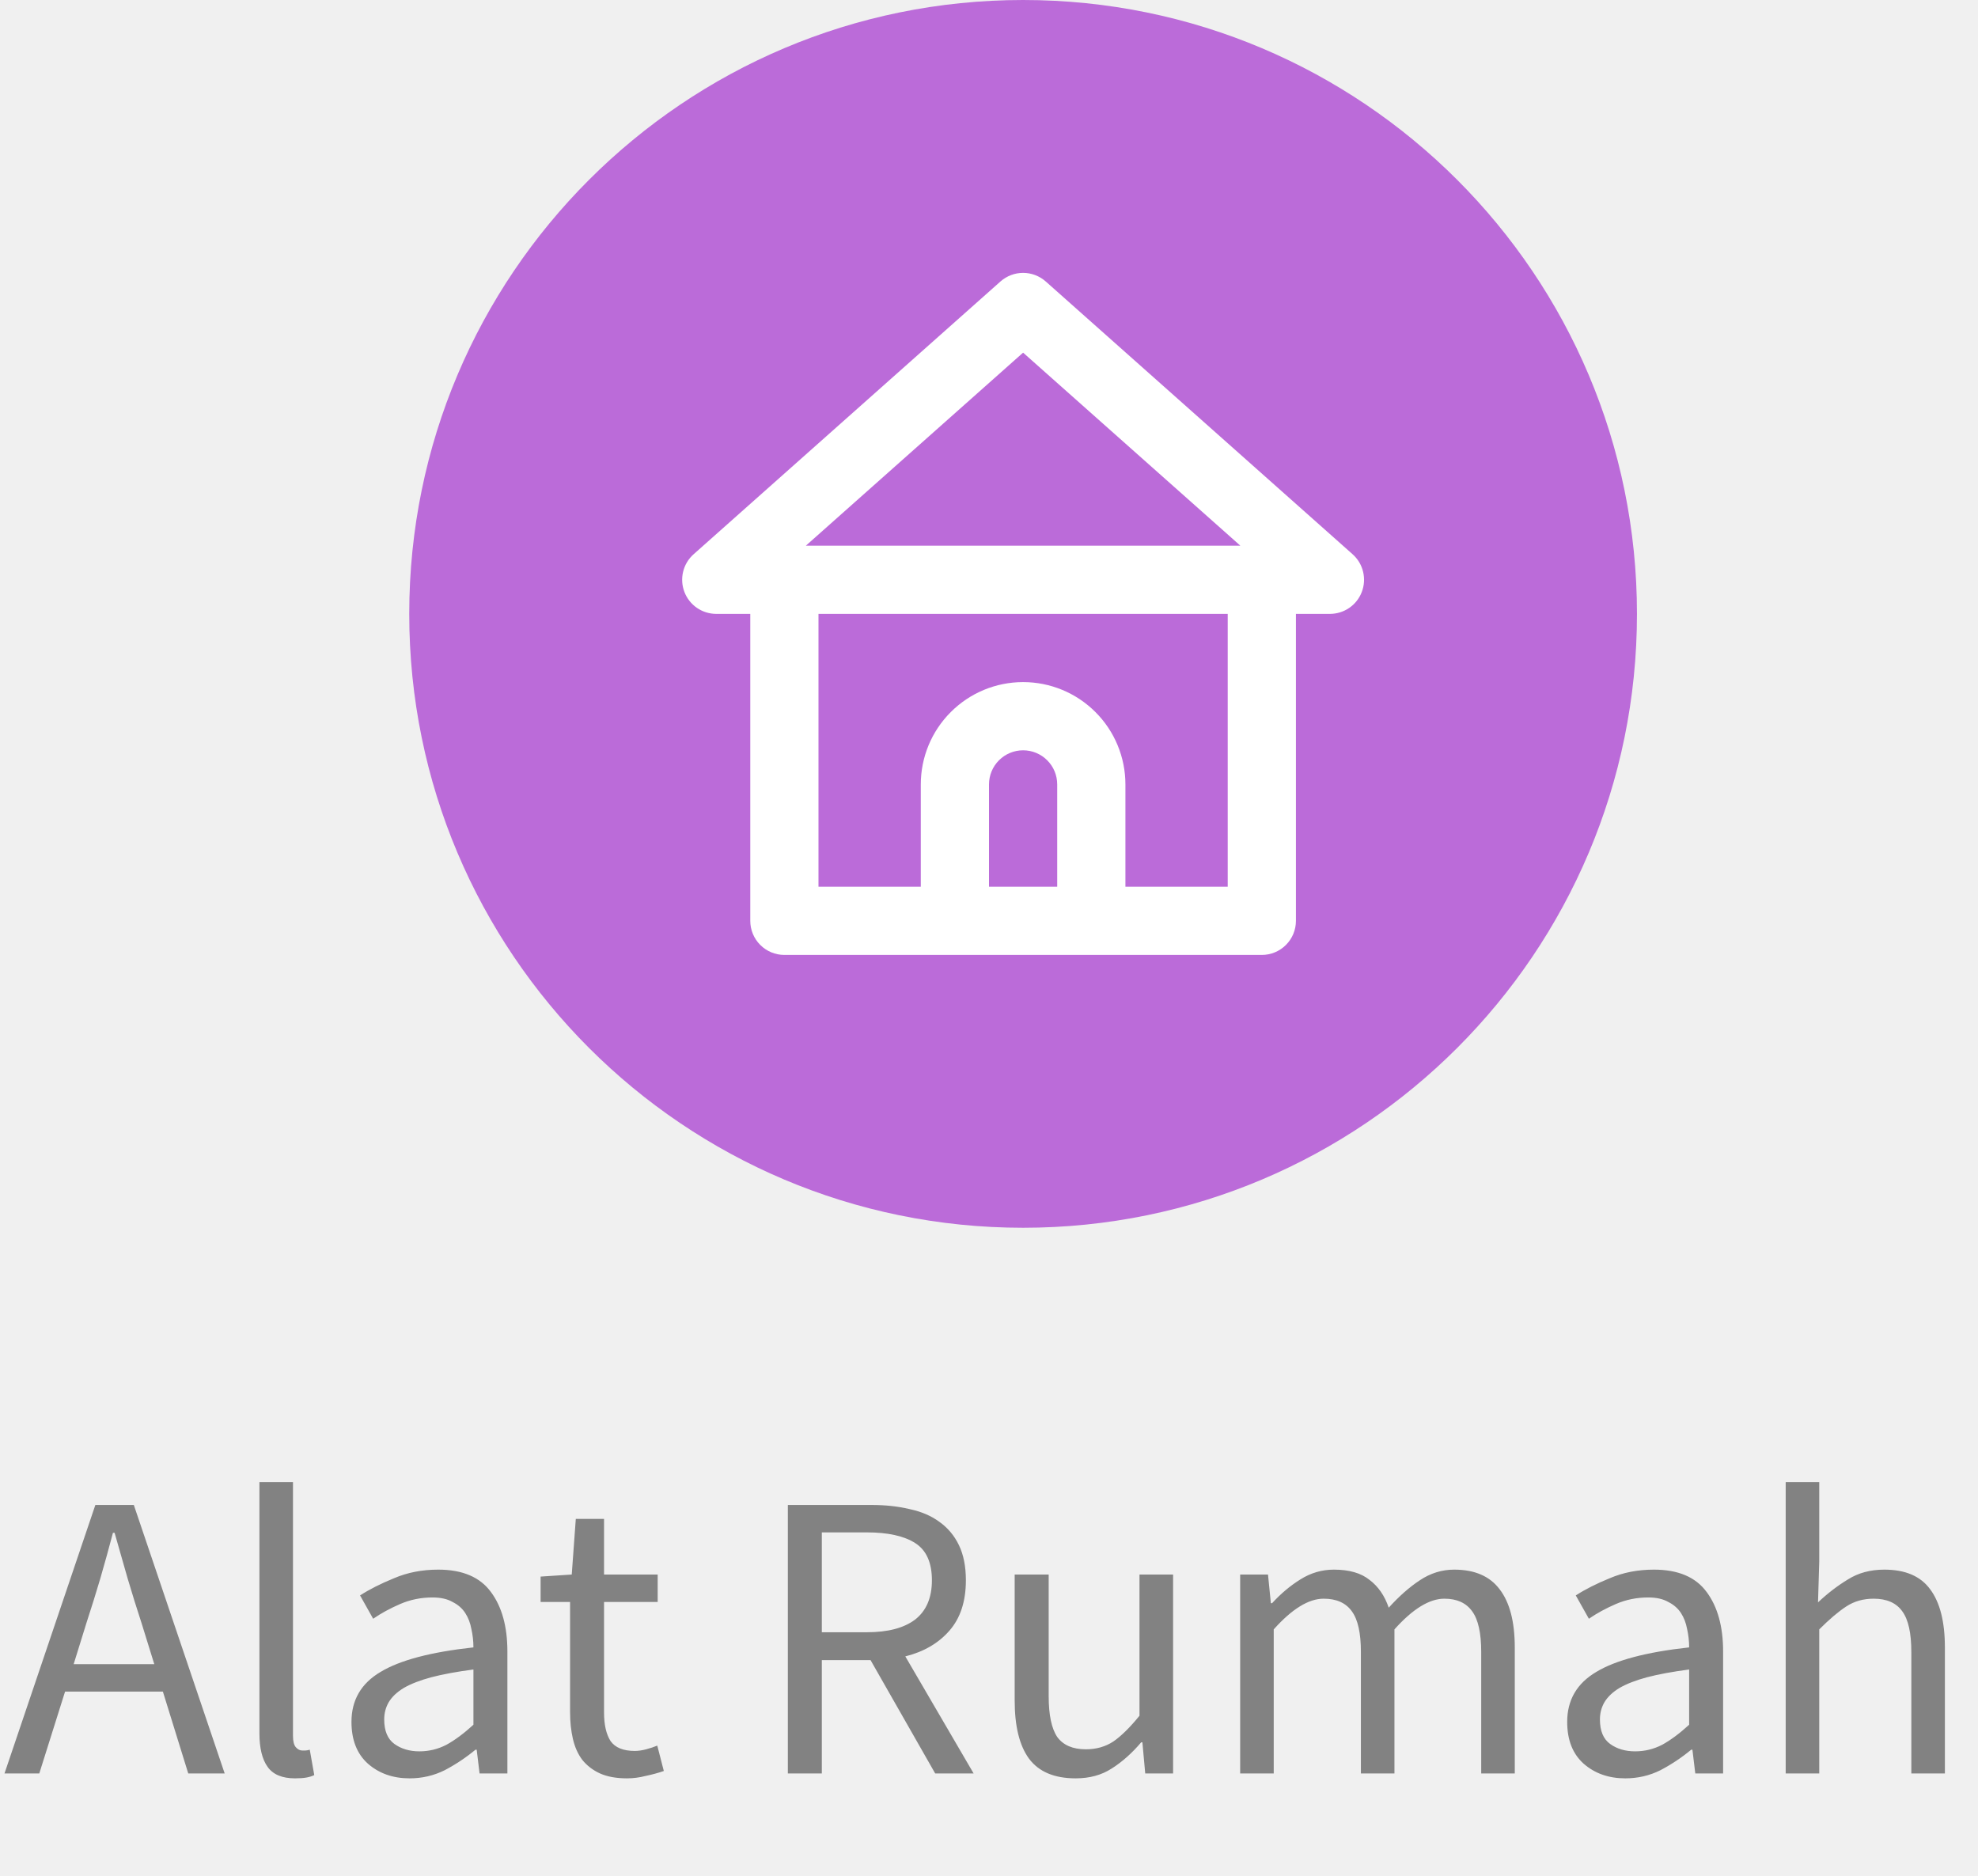
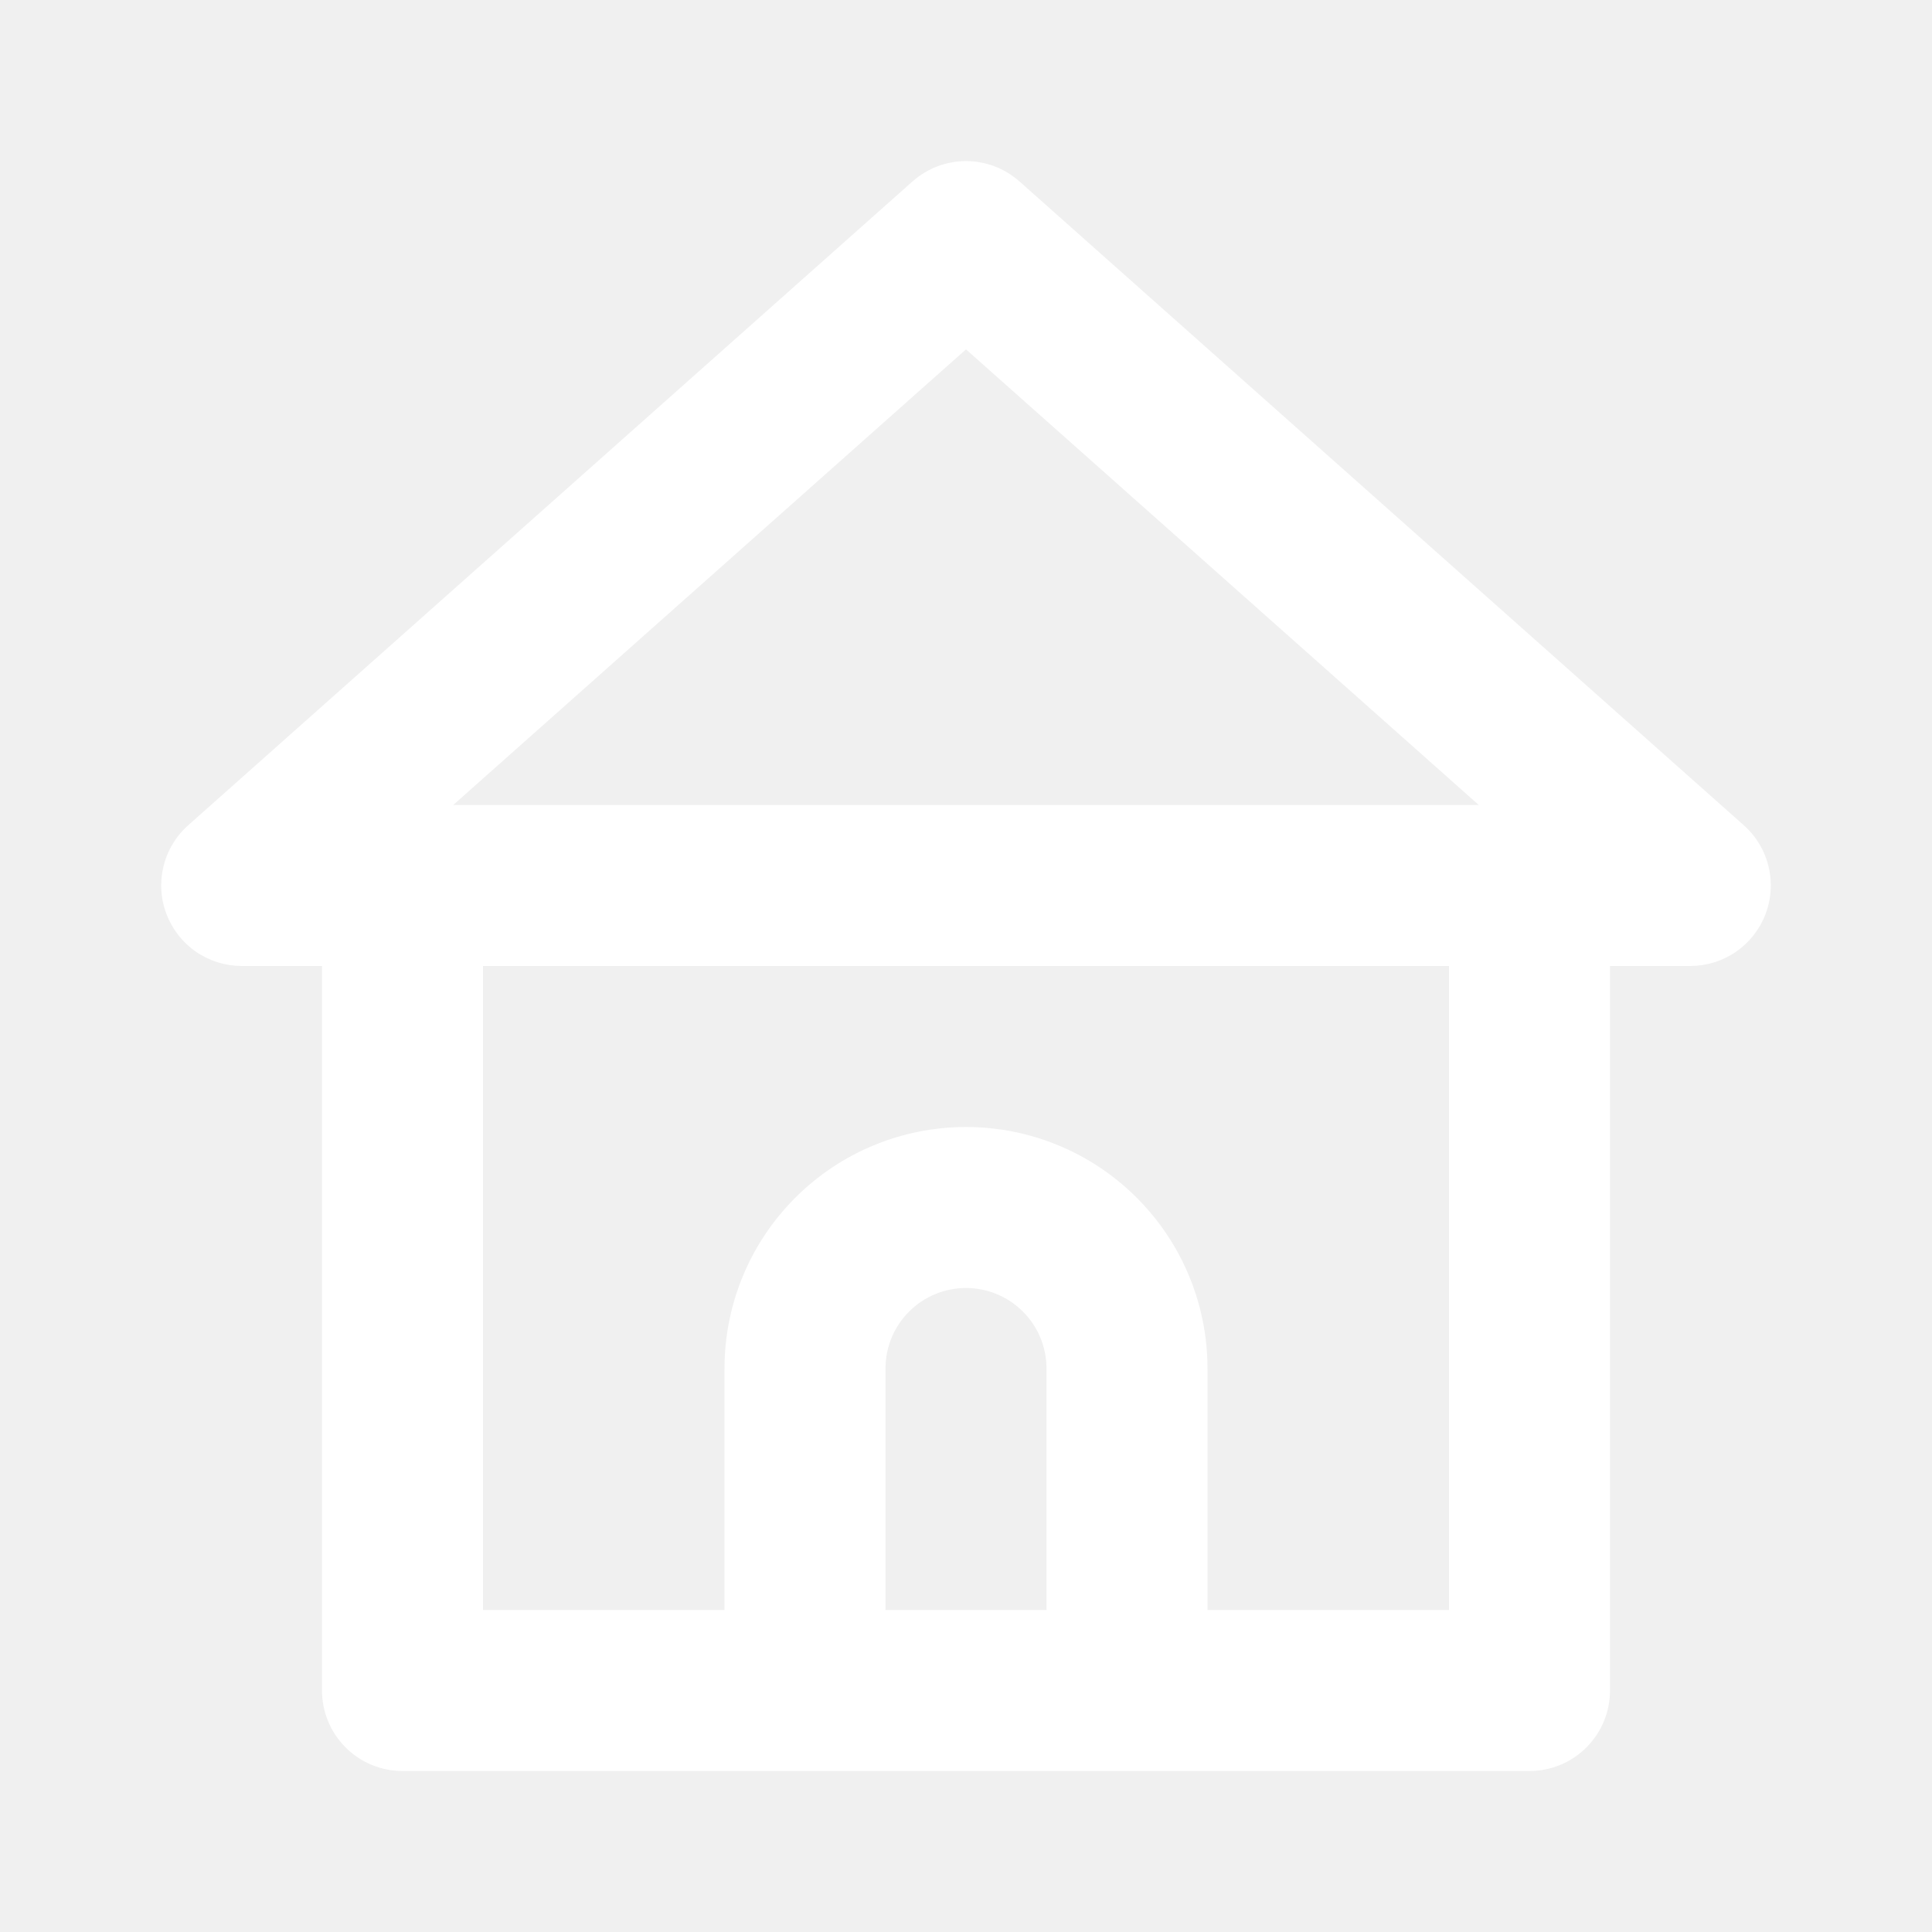
- <svg xmlns="http://www.w3.org/2000/svg" width="58" height="55" viewBox="0 0 58 55" fill="none">
-   <circle cx="30" cy="18" r="18" fill="#BB6BD9" />
-   <path d="M39.66 16.25L30.66 8.25C30.477 8.09 30.243 8.001 30 8.001C29.757 8.001 29.523 8.09 29.34 8.25L20.34 16.25C20.187 16.385 20.079 16.564 20.031 16.763C19.983 16.961 19.996 17.17 20.07 17.36C20.142 17.548 20.27 17.71 20.436 17.824C20.602 17.938 20.799 17.999 21 18H22V27C22 27.265 22.105 27.52 22.293 27.707C22.48 27.895 22.735 28 23 28H37C37.265 28 37.52 27.895 37.707 27.707C37.895 27.52 38 27.265 38 27V18H39C39.201 17.999 39.398 17.938 39.564 17.824C39.73 17.71 39.858 17.548 39.93 17.36C40.004 17.17 40.017 16.961 39.969 16.763C39.921 16.564 39.813 16.385 39.66 16.25ZM31 26H29V23C29 22.735 29.105 22.48 29.293 22.293C29.48 22.105 29.735 22 30 22C30.265 22 30.52 22.105 30.707 22.293C30.895 22.48 31 22.735 31 23V26ZM36 26H33V23C33 22.204 32.684 21.441 32.121 20.879C31.559 20.316 30.796 20 30 20C29.204 20 28.441 20.316 27.879 20.879C27.316 21.441 27 22.204 27 23V26H24V18H36V26ZM23.63 16L30 10.34L36.37 16H23.63Z" fill="white" />
-   <path d="M2.532 47.596L2.16 48.796H4.524L4.152 47.596C4.008 47.156 3.872 46.72 3.744 46.288C3.616 45.848 3.488 45.4 3.36 44.944H3.312C3.192 45.4 3.068 45.848 2.94 46.288C2.812 46.72 2.676 47.156 2.532 47.596ZM0.132 52L2.796 44.128H3.924L6.588 52H5.52L4.776 49.6H1.908L1.152 52H0.132ZM8.651 52.144C8.275 52.144 8.007 52.032 7.847 51.808C7.687 51.584 7.607 51.256 7.607 50.824V43.456H8.591V50.896C8.591 51.056 8.619 51.168 8.675 51.232C8.731 51.296 8.795 51.328 8.867 51.328C8.899 51.328 8.927 51.328 8.951 51.328C8.983 51.328 9.027 51.32 9.083 51.304L9.215 52.048C9.151 52.08 9.075 52.104 8.987 52.12C8.899 52.136 8.787 52.144 8.651 52.144ZM12.01 52.144C11.522 52.144 11.114 52 10.786 51.712C10.466 51.424 10.306 51.016 10.306 50.488C10.306 49.848 10.59 49.36 11.158 49.024C11.726 48.68 12.634 48.44 13.882 48.304C13.882 48.12 13.862 47.94 13.822 47.764C13.79 47.588 13.73 47.432 13.642 47.296C13.554 47.16 13.43 47.052 13.27 46.972C13.118 46.884 12.922 46.84 12.682 46.84C12.346 46.84 12.03 46.904 11.734 47.032C11.438 47.16 11.174 47.304 10.942 47.464L10.558 46.78C10.83 46.604 11.162 46.436 11.554 46.276C11.946 46.108 12.378 46.024 12.85 46.024C13.562 46.024 14.078 46.244 14.398 46.684C14.718 47.116 14.878 47.696 14.878 48.424V52H14.062L13.978 51.304H13.942C13.662 51.536 13.362 51.736 13.042 51.904C12.722 52.064 12.378 52.144 12.01 52.144ZM12.298 51.352C12.578 51.352 12.842 51.288 13.09 51.16C13.338 51.024 13.602 50.828 13.882 50.572V48.952C13.394 49.016 12.982 49.092 12.646 49.18C12.318 49.268 12.05 49.372 11.842 49.492C11.642 49.612 11.494 49.752 11.398 49.912C11.31 50.064 11.266 50.232 11.266 50.416C11.266 50.752 11.366 50.992 11.566 51.136C11.766 51.28 12.01 51.352 12.298 51.352ZM18.384 52.144C18.073 52.144 17.808 52.096 17.593 52C17.384 51.904 17.212 51.772 17.076 51.604C16.948 51.436 16.857 51.232 16.8 50.992C16.744 50.752 16.716 50.488 16.716 50.2V46.972H15.852V46.228L16.765 46.168L16.884 44.536H17.712V46.168H19.285V46.972H17.712V50.212C17.712 50.572 17.776 50.852 17.904 51.052C18.041 51.244 18.276 51.34 18.613 51.34C18.716 51.34 18.828 51.324 18.948 51.292C19.069 51.26 19.177 51.224 19.273 51.184L19.465 51.928C19.305 51.984 19.128 52.032 18.936 52.072C18.753 52.12 18.569 52.144 18.384 52.144ZM23.102 52V44.128H25.561C25.962 44.128 26.329 44.168 26.666 44.248C27.009 44.32 27.302 44.444 27.541 44.62C27.79 44.796 27.982 45.024 28.117 45.304C28.253 45.584 28.322 45.928 28.322 46.336C28.322 46.952 28.162 47.444 27.841 47.812C27.521 48.18 27.09 48.432 26.546 48.568L28.549 52H27.422L25.526 48.676H24.098V52H23.102ZM24.098 47.86H25.418C26.034 47.86 26.506 47.736 26.834 47.488C27.162 47.232 27.326 46.848 27.326 46.336C27.326 45.816 27.162 45.452 26.834 45.244C26.506 45.036 26.034 44.932 25.418 44.932H24.098V47.86ZM31.541 52.144C30.918 52.144 30.462 51.952 30.174 51.568C29.893 51.184 29.753 50.616 29.753 49.864V46.168H30.75V49.732C30.75 50.284 30.834 50.684 31.002 50.932C31.177 51.172 31.457 51.292 31.841 51.292C32.145 51.292 32.413 51.216 32.645 51.064C32.877 50.904 33.133 50.652 33.413 50.308V46.168H34.398V52H33.581L33.498 51.088H33.462C33.19 51.408 32.901 51.664 32.597 51.856C32.301 52.048 31.95 52.144 31.541 52.144ZM36.365 52V46.168H37.181L37.265 47.008H37.301C37.557 46.728 37.833 46.496 38.129 46.312C38.433 46.12 38.761 46.024 39.113 46.024C39.561 46.024 39.909 46.124 40.157 46.324C40.413 46.516 40.601 46.788 40.721 47.14C41.025 46.804 41.329 46.536 41.633 46.336C41.945 46.128 42.281 46.024 42.641 46.024C43.241 46.024 43.685 46.216 43.973 46.6C44.269 46.984 44.417 47.552 44.417 48.304V52H43.433V48.436C43.433 47.884 43.345 47.488 43.169 47.248C42.993 47 42.721 46.876 42.353 46.876C41.913 46.876 41.425 47.176 40.889 47.776V52H39.905V48.436C39.905 47.884 39.817 47.488 39.641 47.248C39.465 47 39.189 46.876 38.813 46.876C38.373 46.876 37.885 47.176 37.349 47.776V52H36.365ZM47.658 52.144C47.17 52.144 46.762 52 46.434 51.712C46.114 51.424 45.954 51.016 45.954 50.488C45.954 49.848 46.238 49.36 46.806 49.024C47.374 48.68 48.282 48.44 49.53 48.304C49.53 48.12 49.51 47.94 49.47 47.764C49.438 47.588 49.378 47.432 49.29 47.296C49.202 47.16 49.078 47.052 48.918 46.972C48.766 46.884 48.57 46.84 48.33 46.84C47.994 46.84 47.678 46.904 47.382 47.032C47.086 47.16 46.822 47.304 46.59 47.464L46.206 46.78C46.478 46.604 46.81 46.436 47.202 46.276C47.594 46.108 48.026 46.024 48.498 46.024C49.21 46.024 49.726 46.244 50.046 46.684C50.366 47.116 50.526 47.696 50.526 48.424V52H49.71L49.626 51.304H49.59C49.31 51.536 49.01 51.736 48.69 51.904C48.37 52.064 48.026 52.144 47.658 52.144ZM47.946 51.352C48.226 51.352 48.49 51.288 48.738 51.16C48.986 51.024 49.25 50.828 49.53 50.572V48.952C49.042 49.016 48.63 49.092 48.294 49.18C47.966 49.268 47.698 49.372 47.49 49.492C47.29 49.612 47.142 49.752 47.046 49.912C46.958 50.064 46.914 50.232 46.914 50.416C46.914 50.752 47.014 50.992 47.214 51.136C47.414 51.28 47.658 51.352 47.946 51.352ZM52.361 52V43.456H53.345V45.784L53.309 46.984C53.589 46.72 53.881 46.496 54.185 46.312C54.489 46.12 54.845 46.024 55.253 46.024C55.869 46.024 56.317 46.216 56.597 46.6C56.885 46.984 57.029 47.552 57.029 48.304V52H56.045V48.436C56.045 47.884 55.957 47.488 55.781 47.248C55.605 47 55.325 46.876 54.941 46.876C54.637 46.876 54.369 46.952 54.137 47.104C53.905 47.256 53.641 47.48 53.345 47.776V52H52.361Z" fill="#828282" />
+ <svg xmlns="http://www.w3.org/2000/svg" width="24" height="24" viewBox="0 0 24 24" fill="none">
+   <path d="M21.66 10.25L12.66 2.25C12.477 2.09 12.243 2.001 12 2.001C11.757 2.001 11.523 2.09 11.34 2.25L2.34 10.25C2.187 10.385 2.079 10.564 2.031 10.763C1.983 10.961 1.996 11.17 2.07 11.36C2.143 11.548 2.27 11.71 2.436 11.824C2.602 11.938 2.799 11.999 3 12H4V21C4 21.265 4.105 21.52 4.293 21.707C4.48 21.895 4.735 22 5 22H19C19.265 22 19.52 21.895 19.707 21.707C19.895 21.52 20 21.265 20 21V12H21C21.201 11.999 21.398 11.938 21.564 11.824C21.73 11.71 21.858 11.548 21.93 11.36C22.004 11.17 22.017 10.961 21.969 10.763C21.921 10.564 21.813 10.385 21.66 10.25ZM13 20H11V17C11 16.735 11.105 16.48 11.293 16.293C11.48 16.105 11.735 16 12 16C12.265 16 12.52 16.105 12.707 16.293C12.895 16.48 13 16.735 13 17V20ZM18 20H15V17C15 16.204 14.684 15.441 14.121 14.879C13.559 14.316 12.796 14 12 14C11.204 14 10.441 14.316 9.879 14.879C9.316 15.441 9 16.204 9 17V20H6V12H18V20ZM5.63 10L12 4.34L18.37 10H5.63Z" fill="white" />
</svg>
